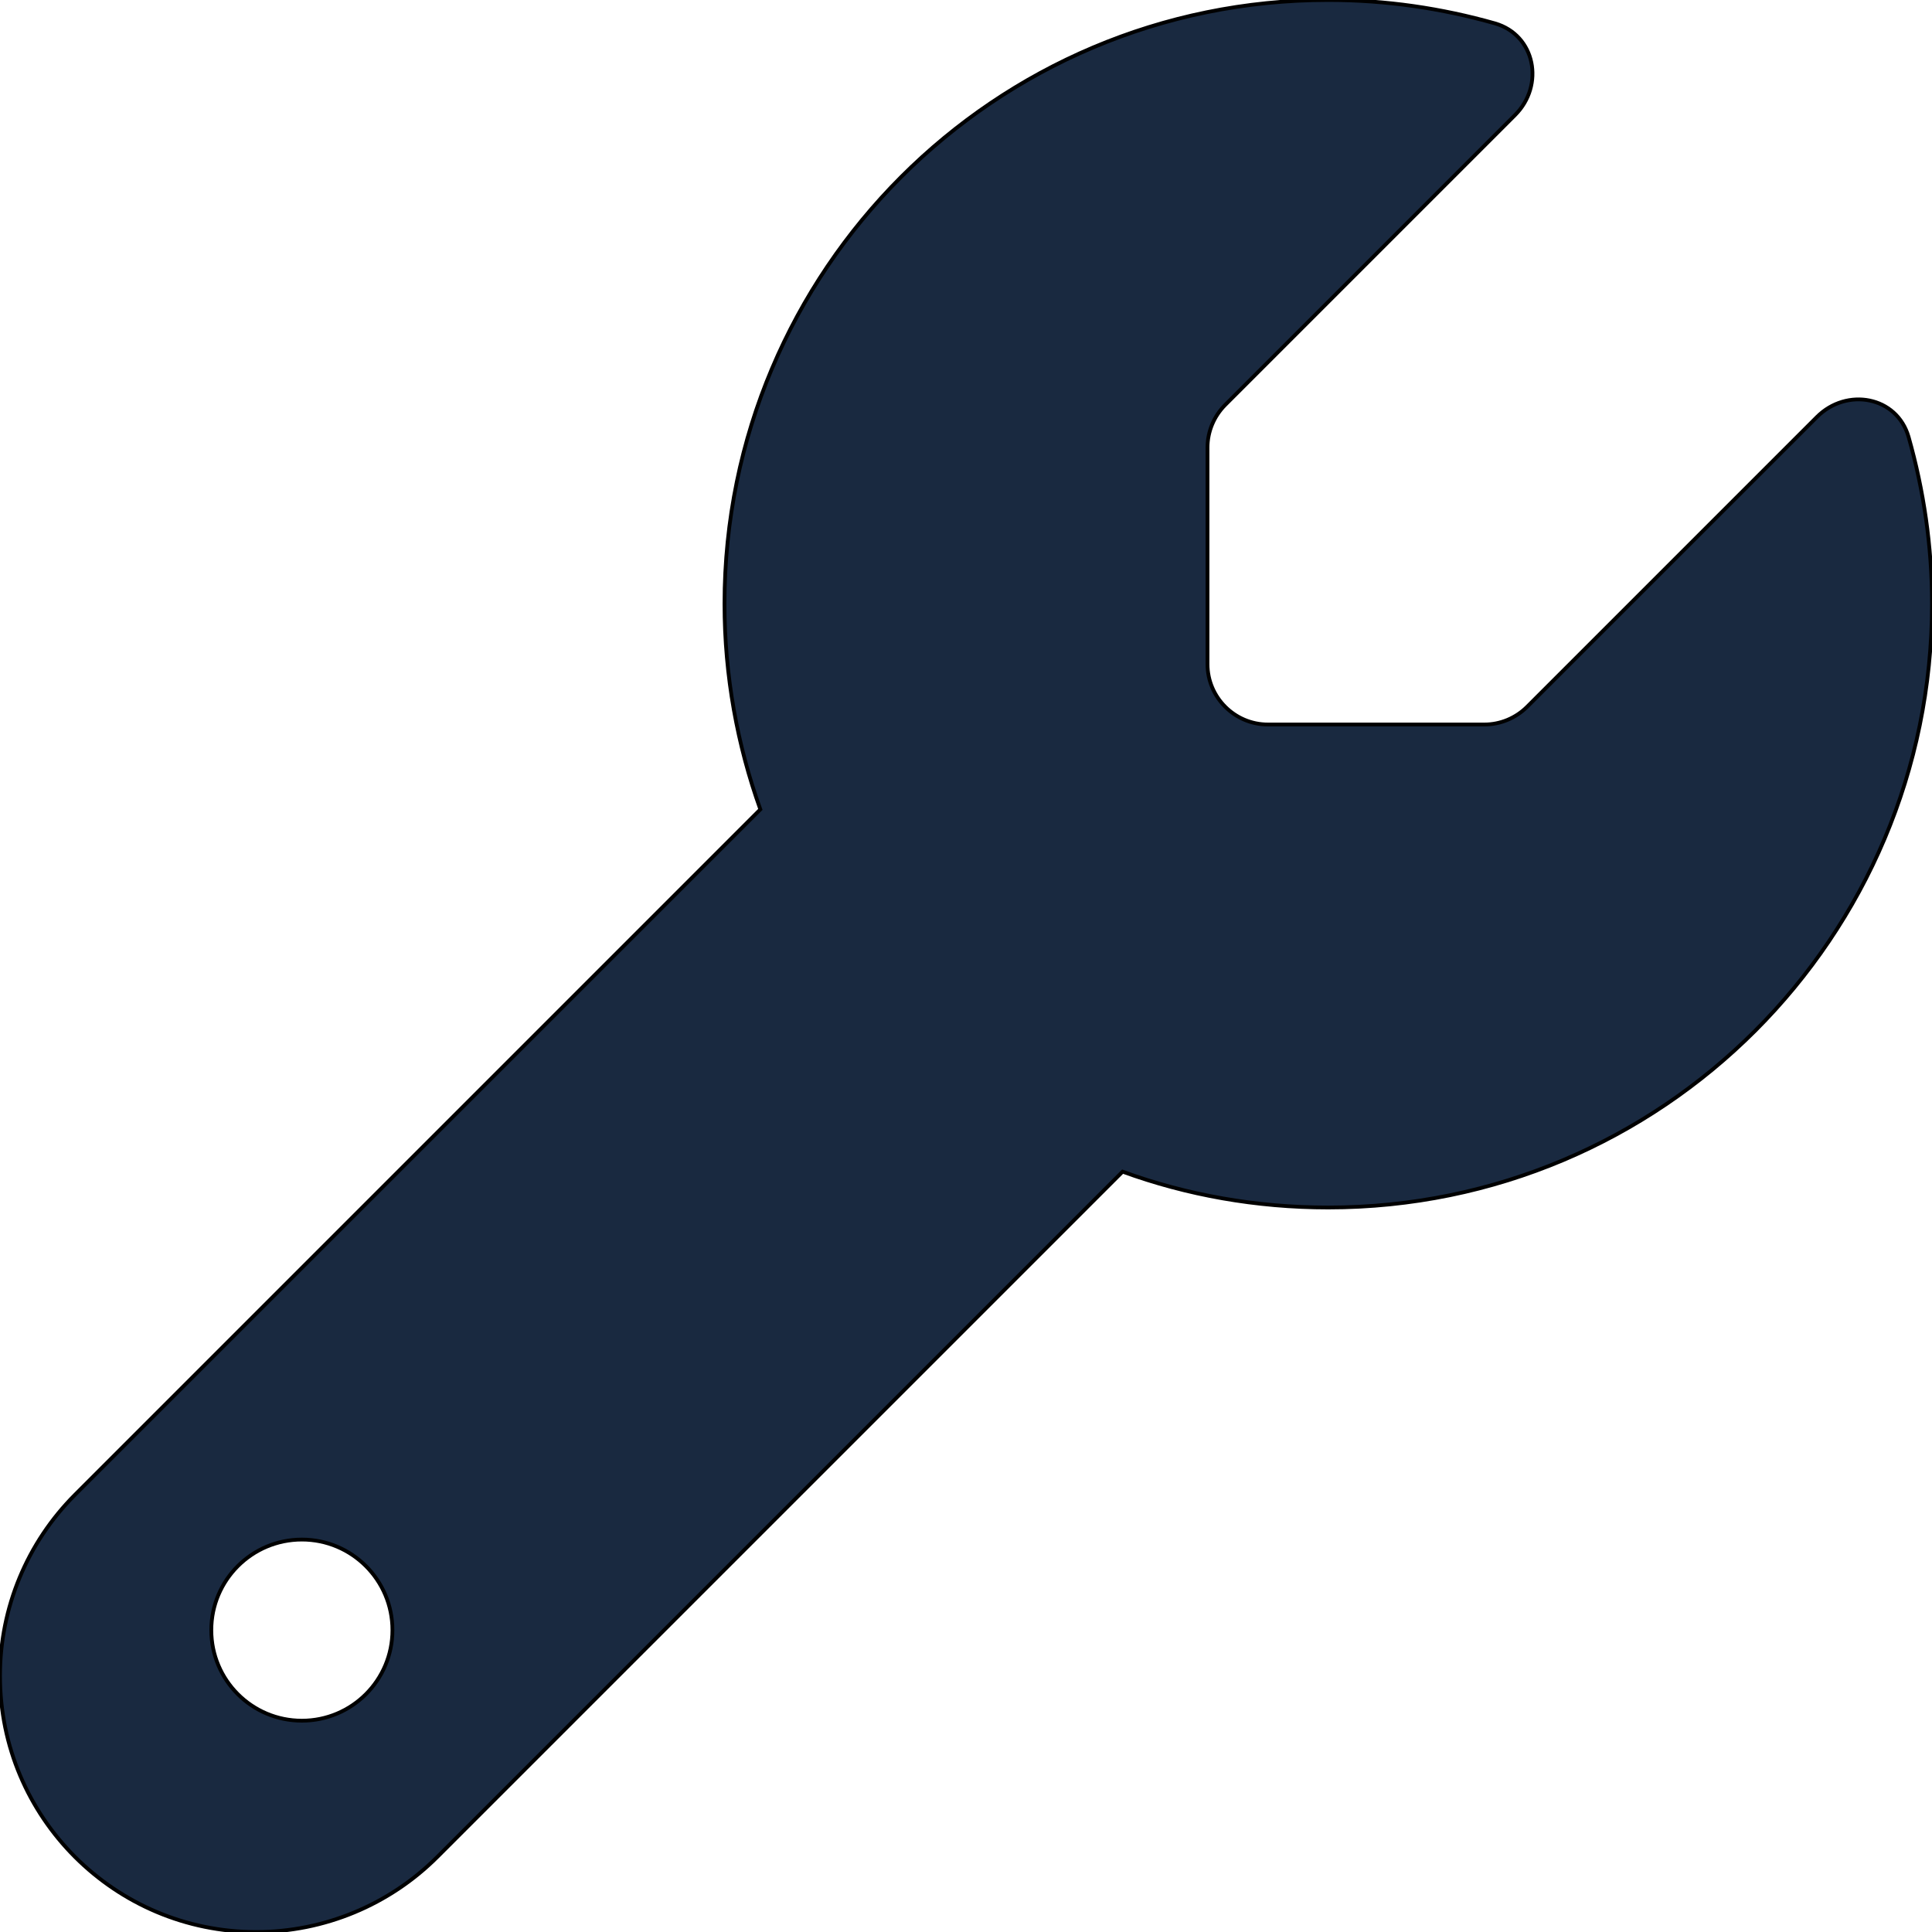
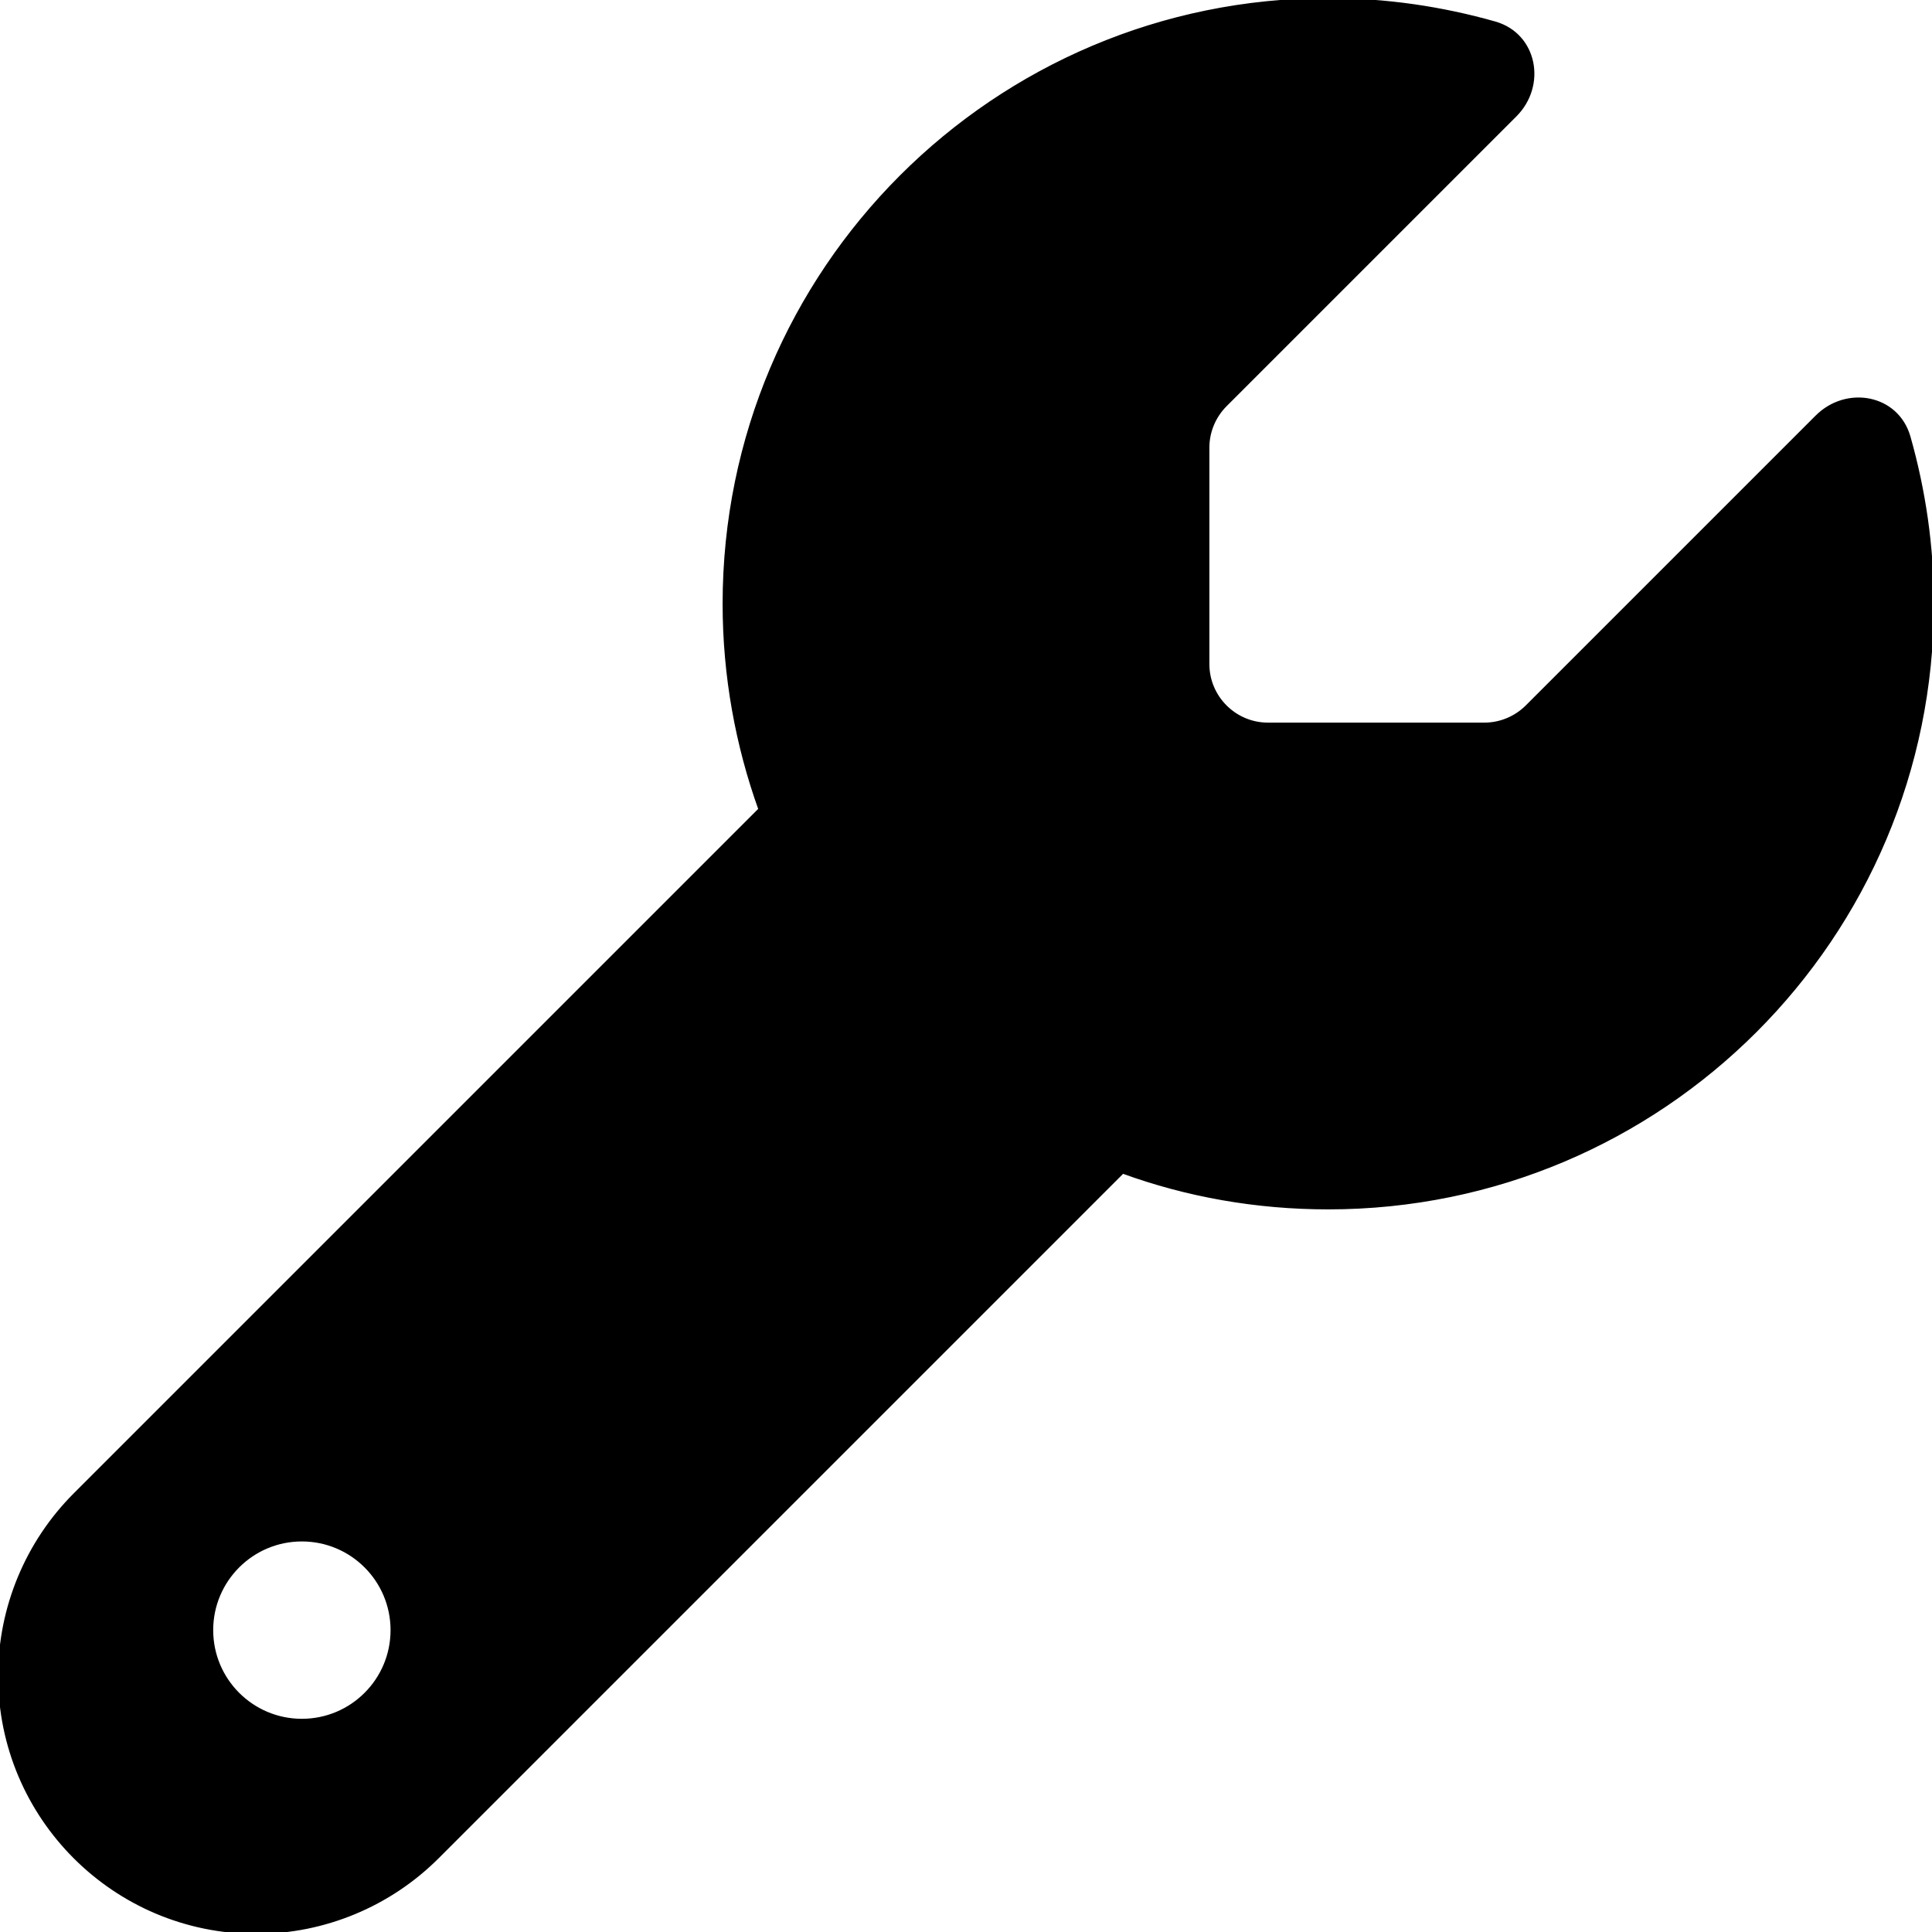
<svg xmlns="http://www.w3.org/2000/svg" aria-hidden="true" class="leading-none" stroke="currentColor" stroke-width="1" style="height:1em;width:1em" viewBox="0 0 512 512">
-   <path d="M352 320c88.4 0 160-71.6 160-160c0-15.3-2.2-30.1-6.2-44.2c-3.1-10.8-16.4-13.2-24.3-5.3l-76.8 76.8c-3 3-7.1 4.7-11.3 4.7H336c-8.8 0-16-7.2-16-16V118.6c0-4.2 1.7-8.3 4.7-11.3l76.8-76.8c7.9-7.9 5.4-21.2-5.3-24.3C382.1 2.2 367.3 0 352 0C263.6 0 192 71.6 192 160c0 19.1 3.4 37.5 9.5 54.5L19.9 396.1C7.2 408.8 0 426.1 0 444.1C0 481.6 30.4 512 67.9 512c18 0 35.3-7.2 48-19.9L297.5 310.5c17 6.2 35.4 9.5 54.5 9.5zM80 408a24 24 0 1 1 0 48 24 24 0 1 1 0-48z" fill="#192940" />
+   <path d="M352 320c88.4 0 160-71.6 160-160c0-15.3-2.2-30.1-6.2-44.2c-3.1-10.8-16.4-13.2-24.3-5.3l-76.8 76.8c-3 3-7.1 4.7-11.3 4.7H336c-8.8 0-16-7.2-16-16V118.6c0-4.2 1.7-8.3 4.7-11.3l76.8-76.8c7.9-7.9 5.4-21.2-5.3-24.3C382.1 2.2 367.3 0 352 0C263.6 0 192 71.6 192 160c0 19.1 3.4 37.5 9.5 54.5L19.9 396.1C7.2 408.8 0 426.1 0 444.1C0 481.6 30.4 512 67.9 512c18 0 35.3-7.2 48-19.9L297.5 310.5c17 6.2 35.4 9.5 54.5 9.5zM80 408a24 24 0 1 1 0 48 24 24 0 1 1 0-48z" fill="currentColor" />
</svg>
